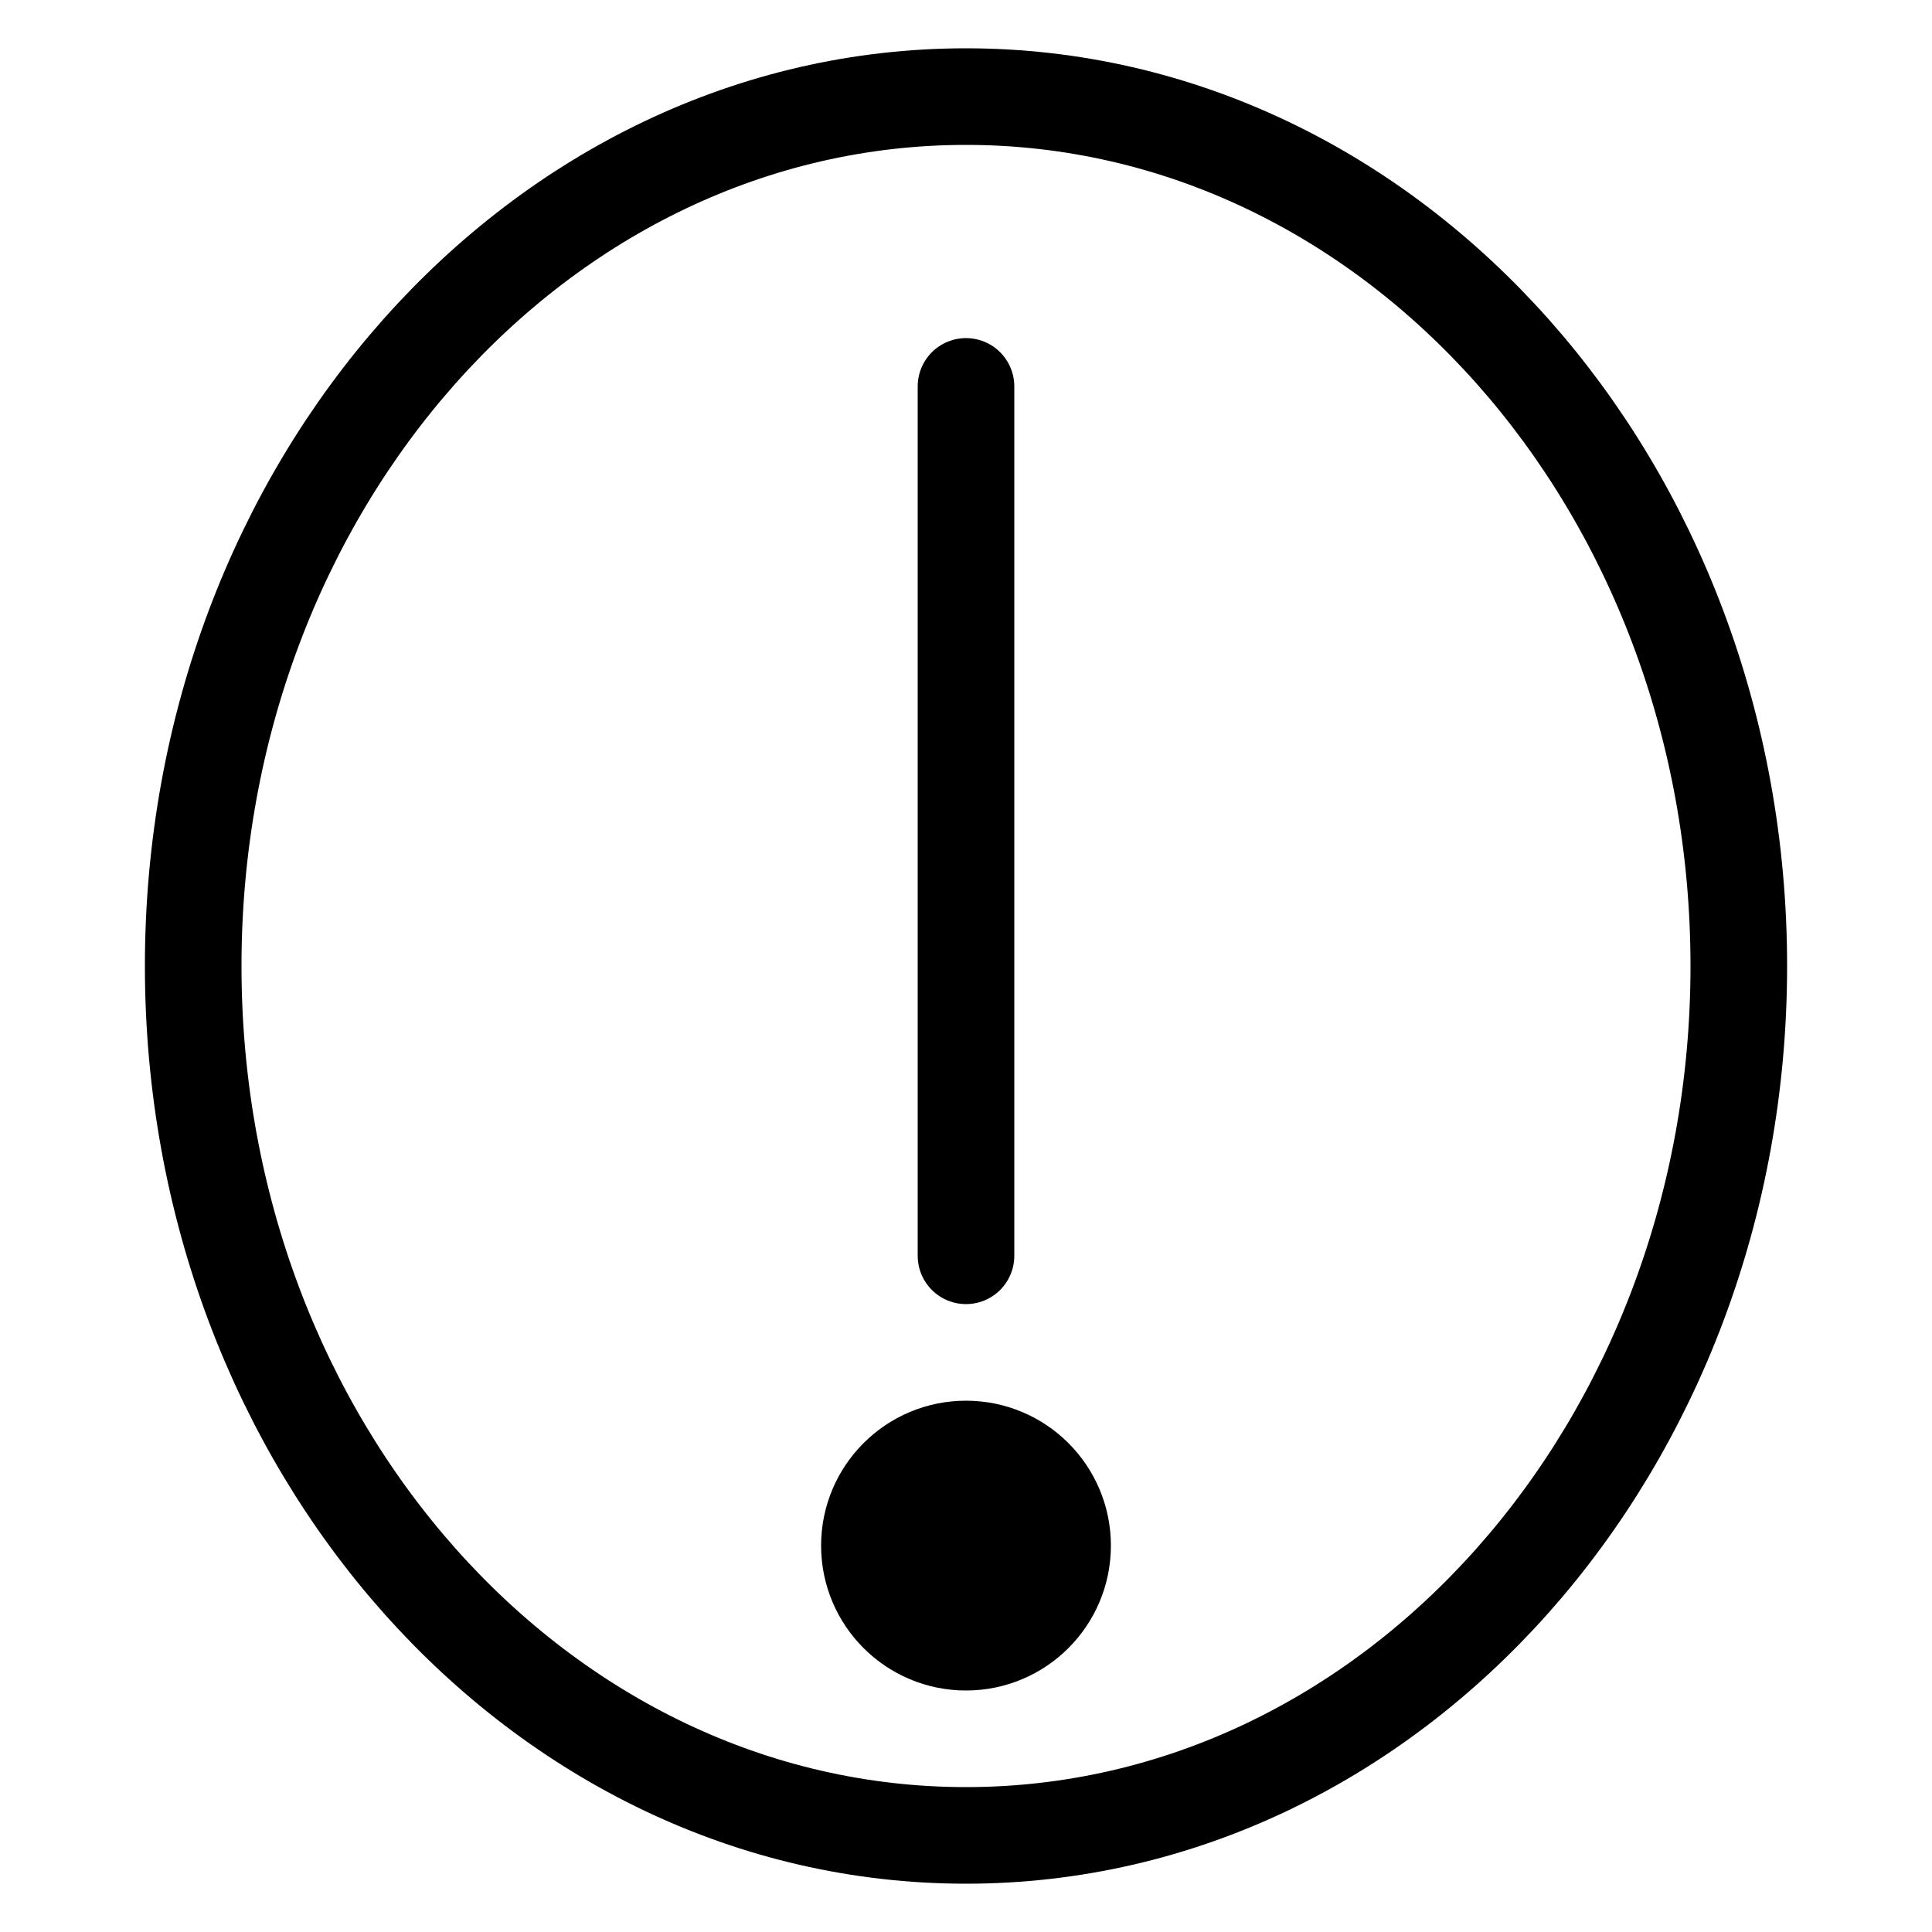
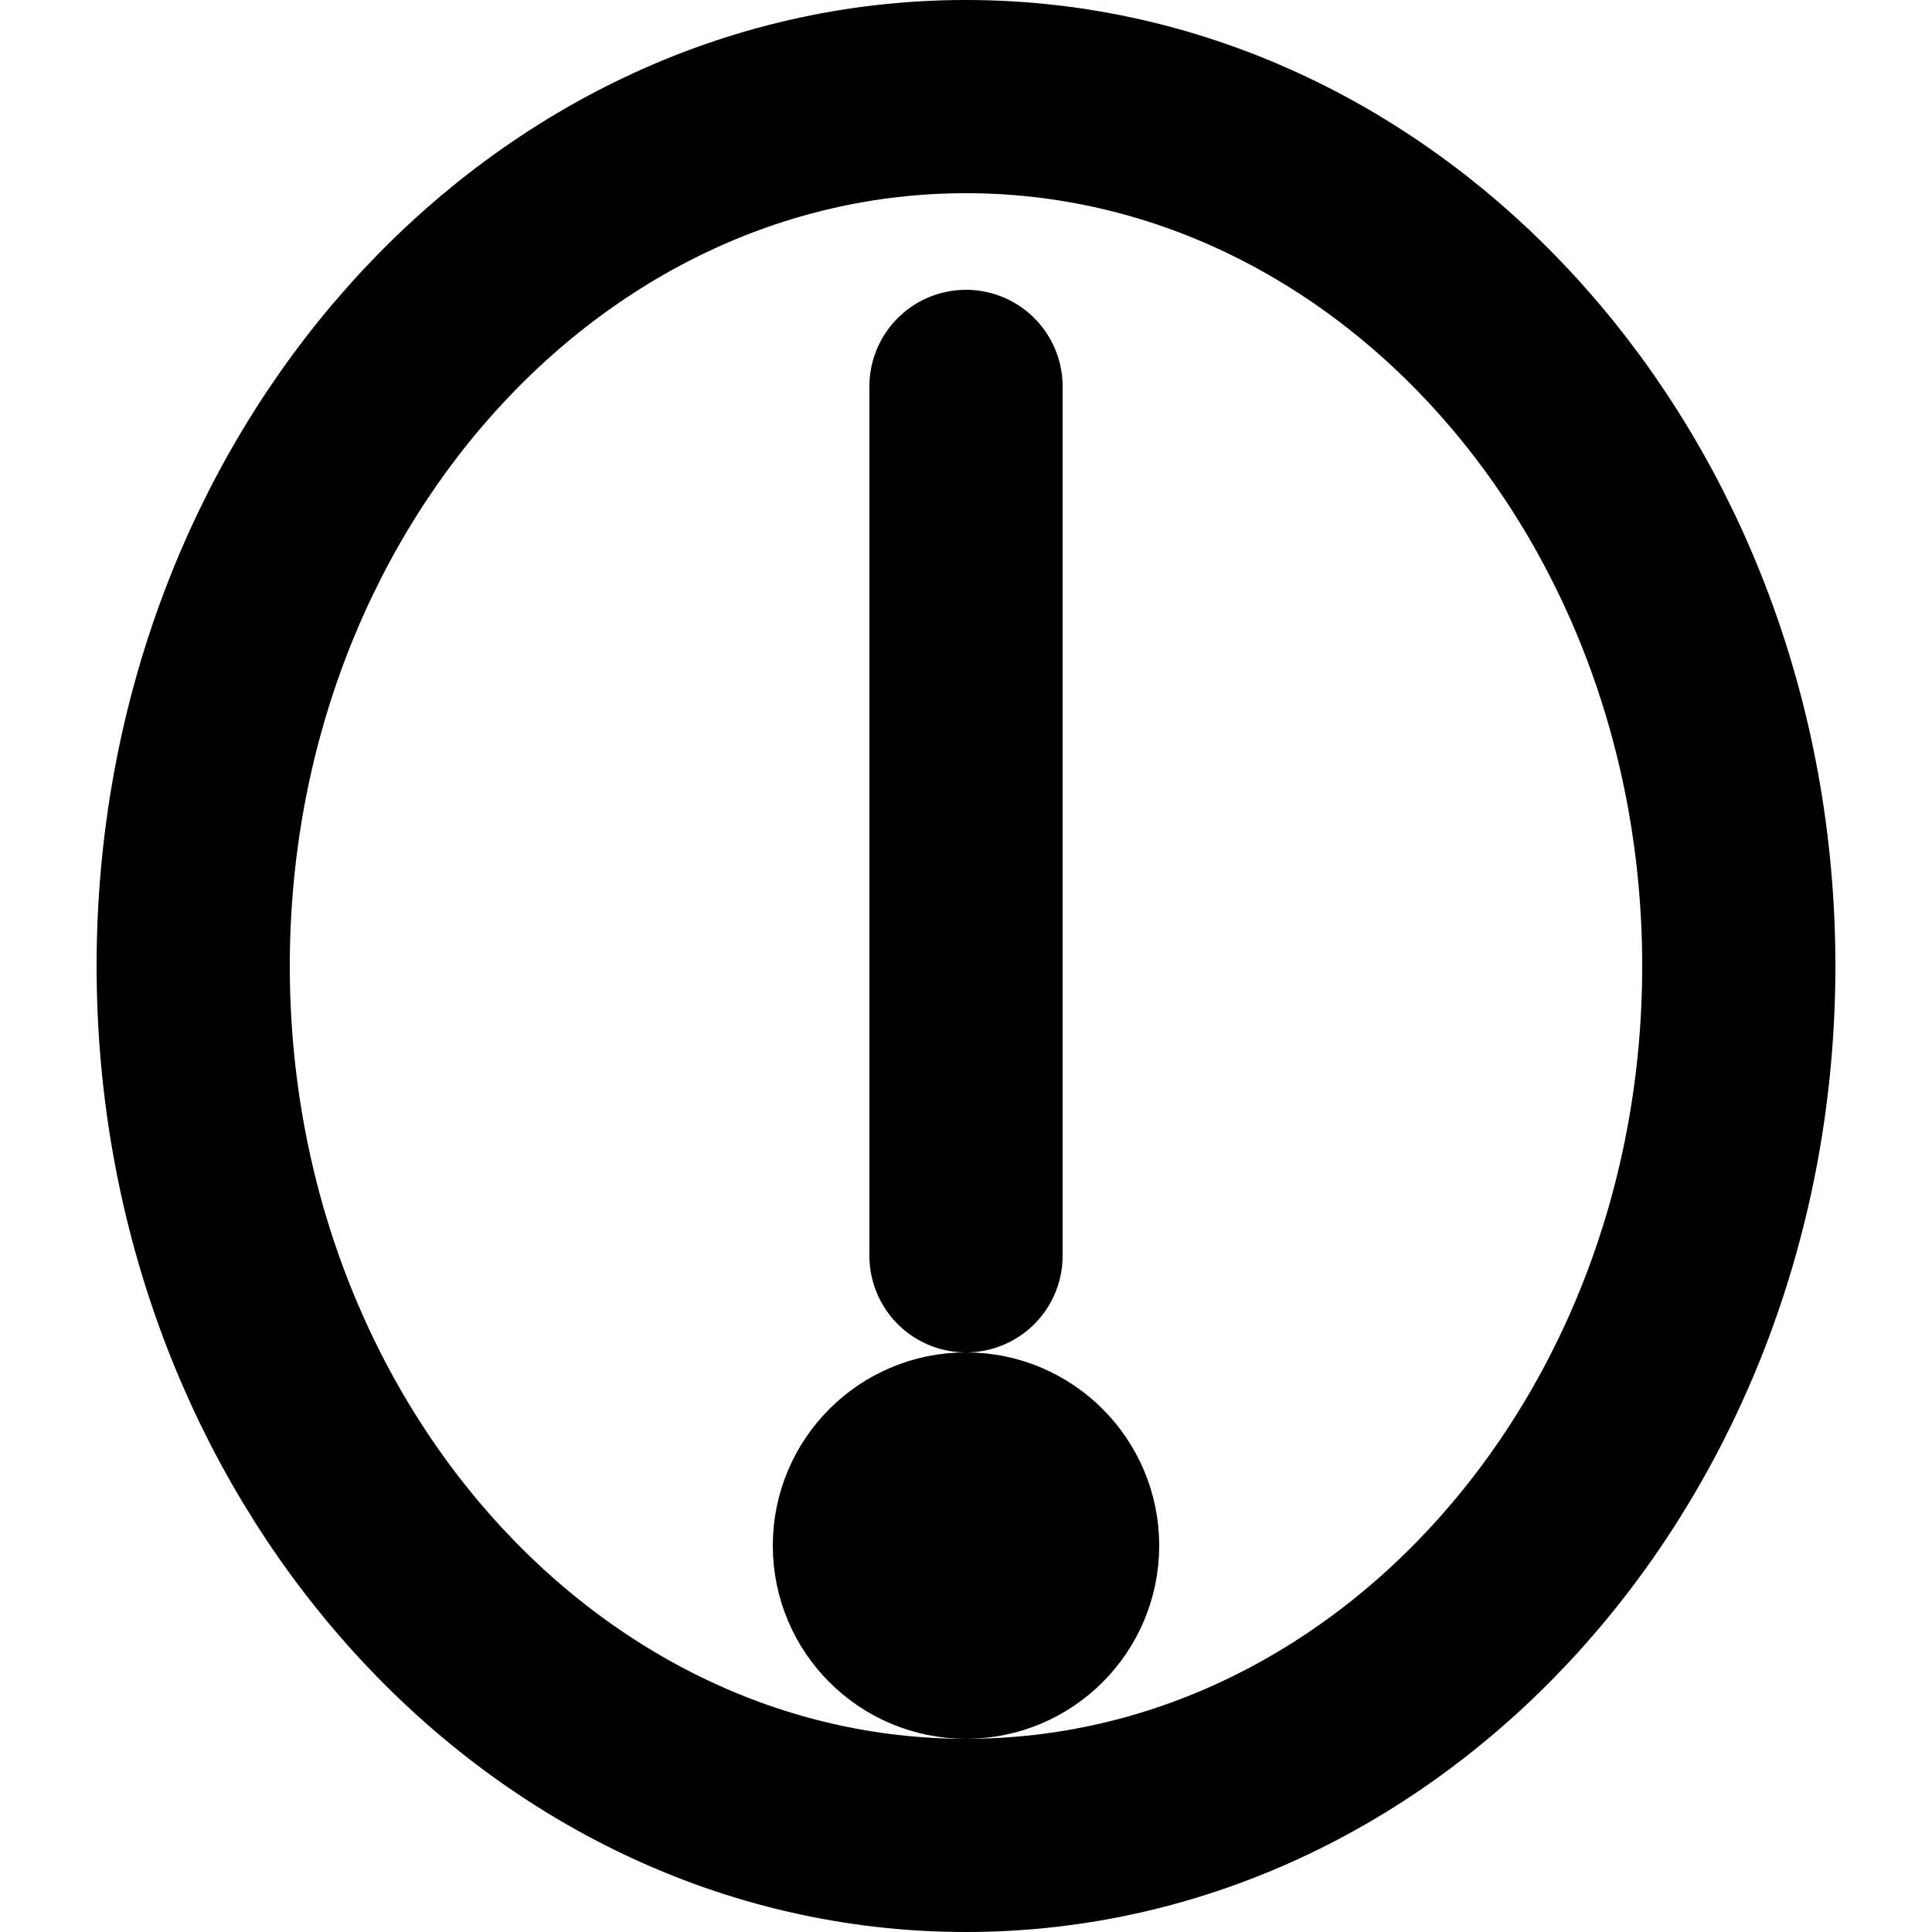
- <svg xmlns="http://www.w3.org/2000/svg" viewBox="0 0 100 100" width="100" height="100" fill="transparent" stroke="currentColor" stroke-width="5" stroke-linecap="round" stroke-linejoin="round">
+ <svg xmlns="http://www.w3.org/2000/svg" viewBox="0 0 100 100" width="100" height="100" fill="transparent" stroke="currentColor" stroke-width="10" stroke-linecap="round" stroke-linejoin="round">
  <ellipse cx="50" cy="50" rx="40" ry="45" />
  <path d="             M50 20             V65             " />
  <circle fill="currentColor" cx="50" cy="80" r="5" />
</svg>
